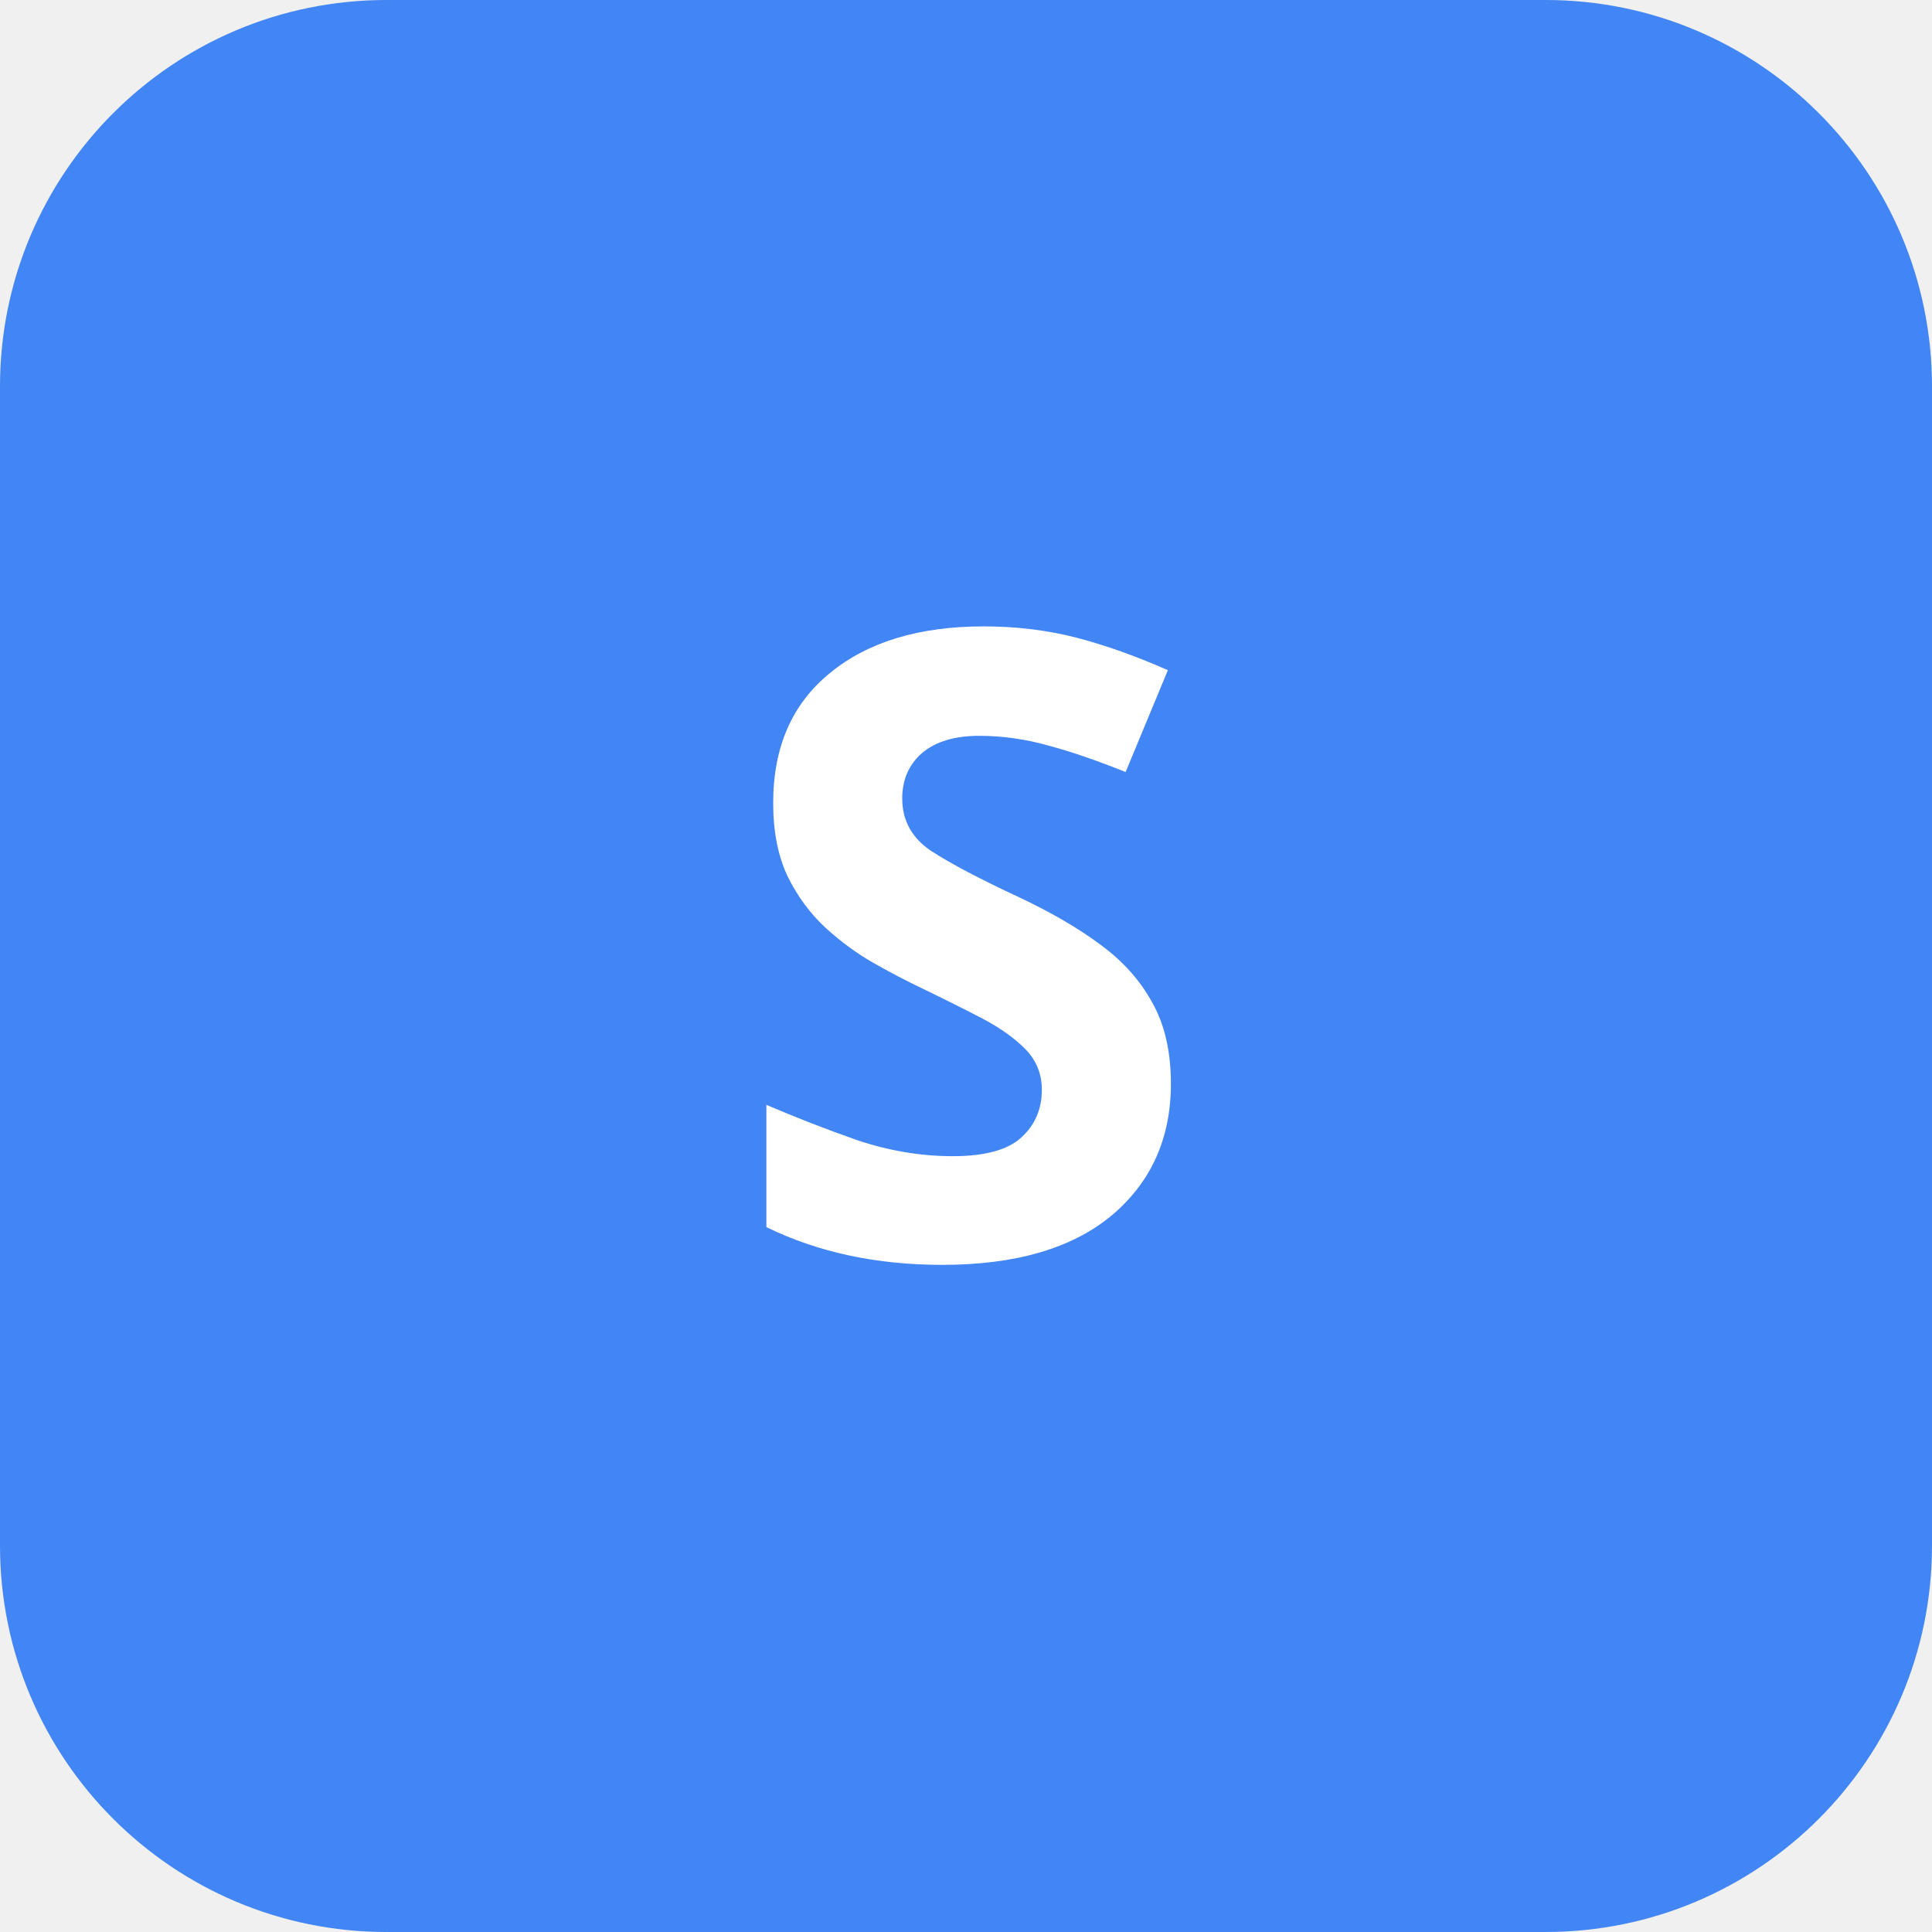
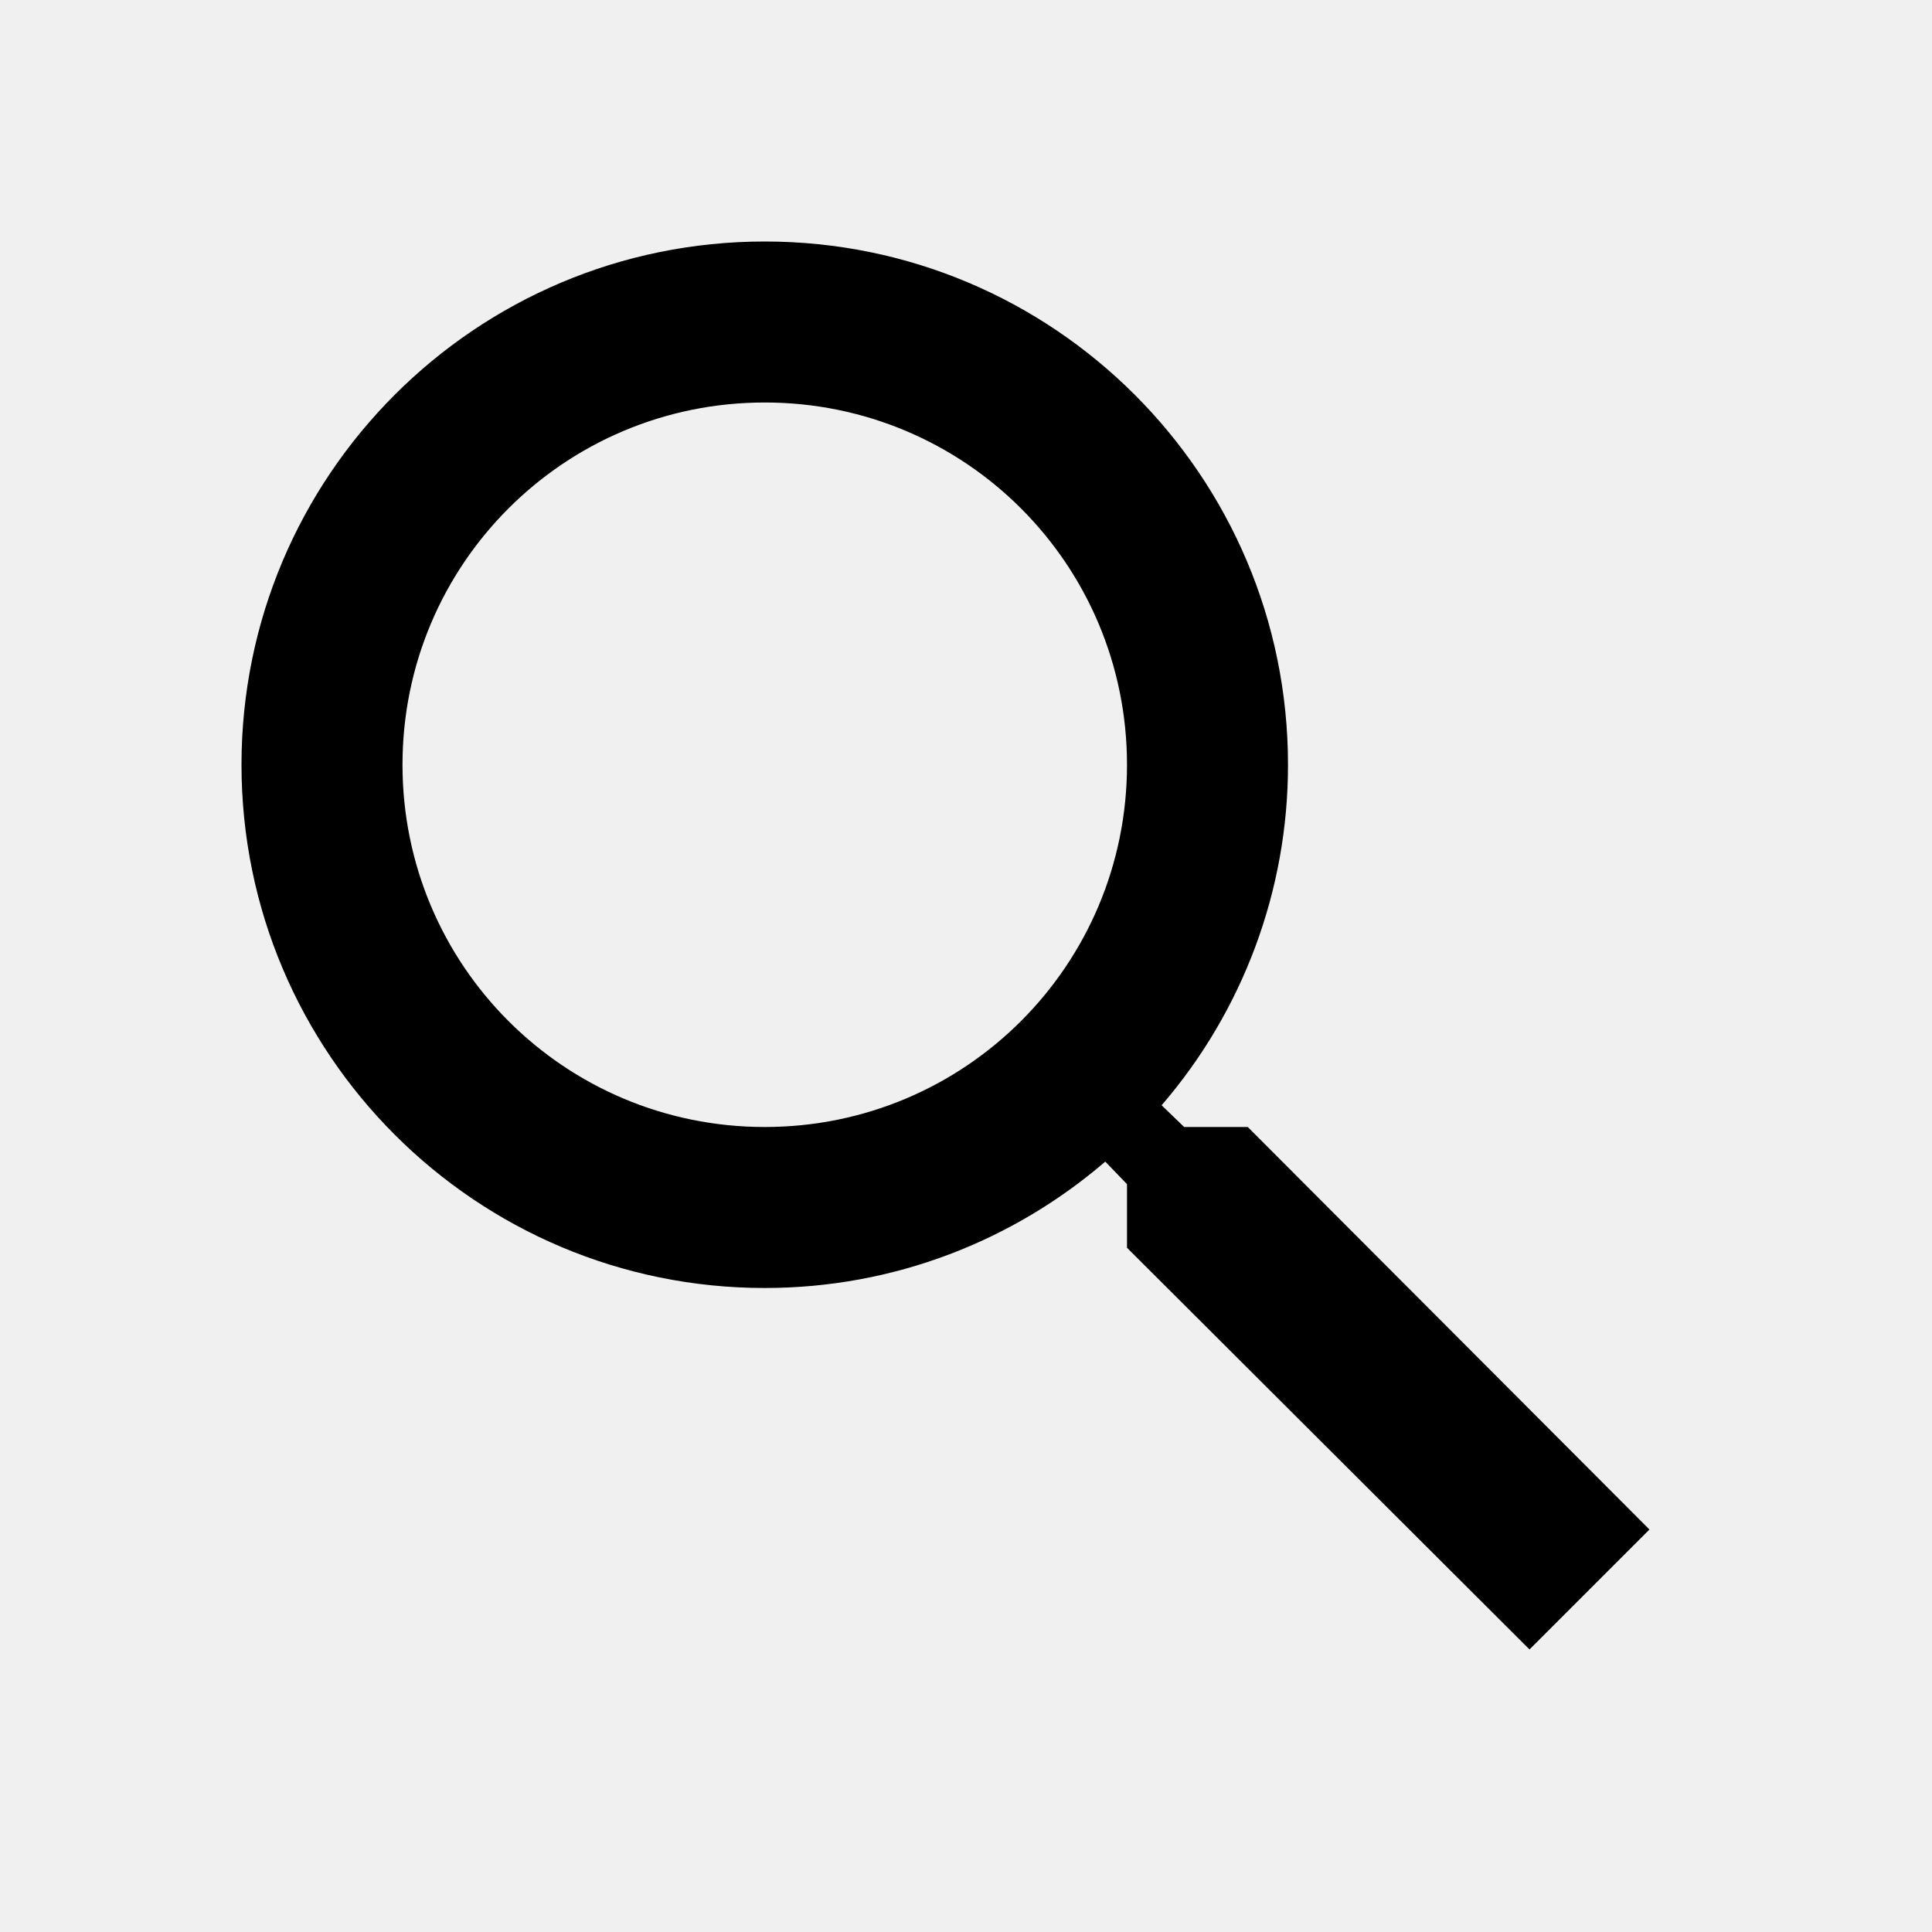
- <svg xmlns="http://www.w3.org/2000/svg" viewBox="0 0 40 40" fill="none">
-   <rect width="40" height="40" rx="8" fill="#4285F4" />
-   <text x="20" y="26" text-anchor="middle" font-family="system-ui" font-weight="700" font-size="18" fill="#fff">S</text>
+ <svg xmlns="http://www.w3.org/2000/svg" viewBox="0 0 24 24" fill="currentColor">
+   <path d="M15.5 14h-.79l-.28-.27A6.47 6.47 0 0 0 16 9.5 6.5 6.5 0 1 0 9.5 16c1.61 0 3.09-.59 4.23-1.57l.27.28v.79l5 4.99L20.49 19l-4.99-5zm-6 0C7.01 14 5 11.99 5 9.5S7.01 5 9.5 5 14 7.01 14 9.5 11.99 14 9.5 14z" />
</svg>
